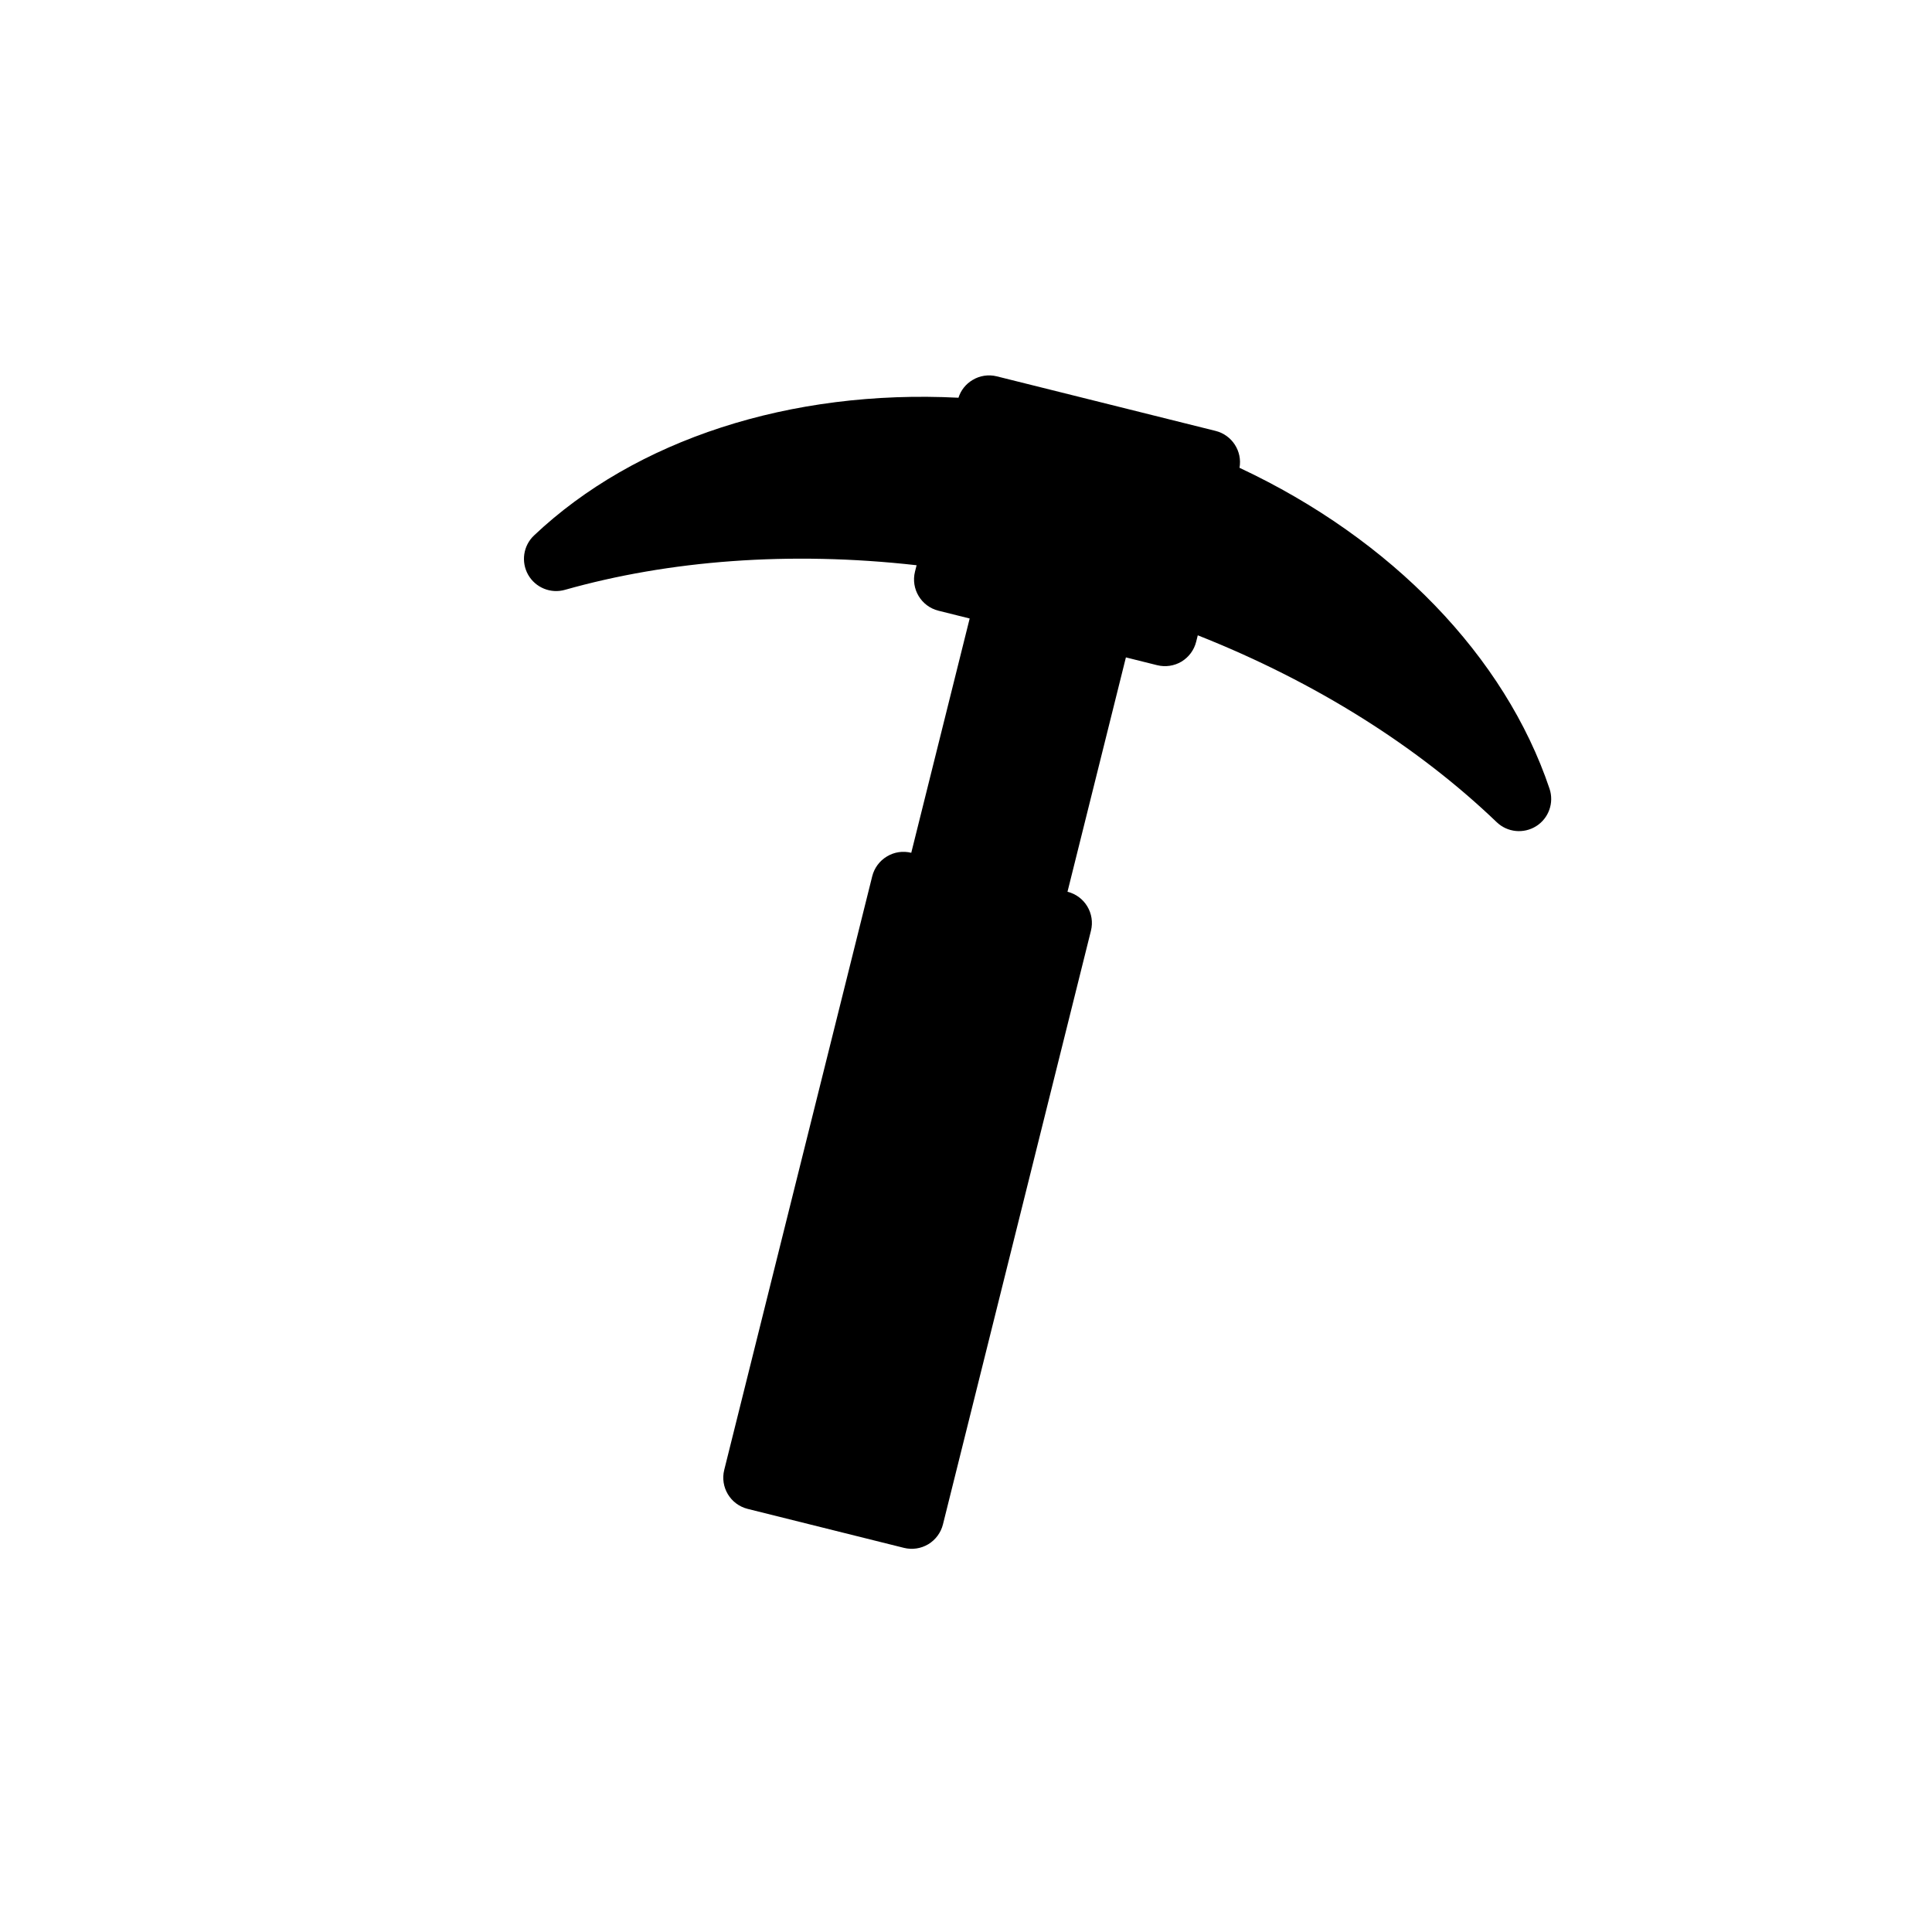
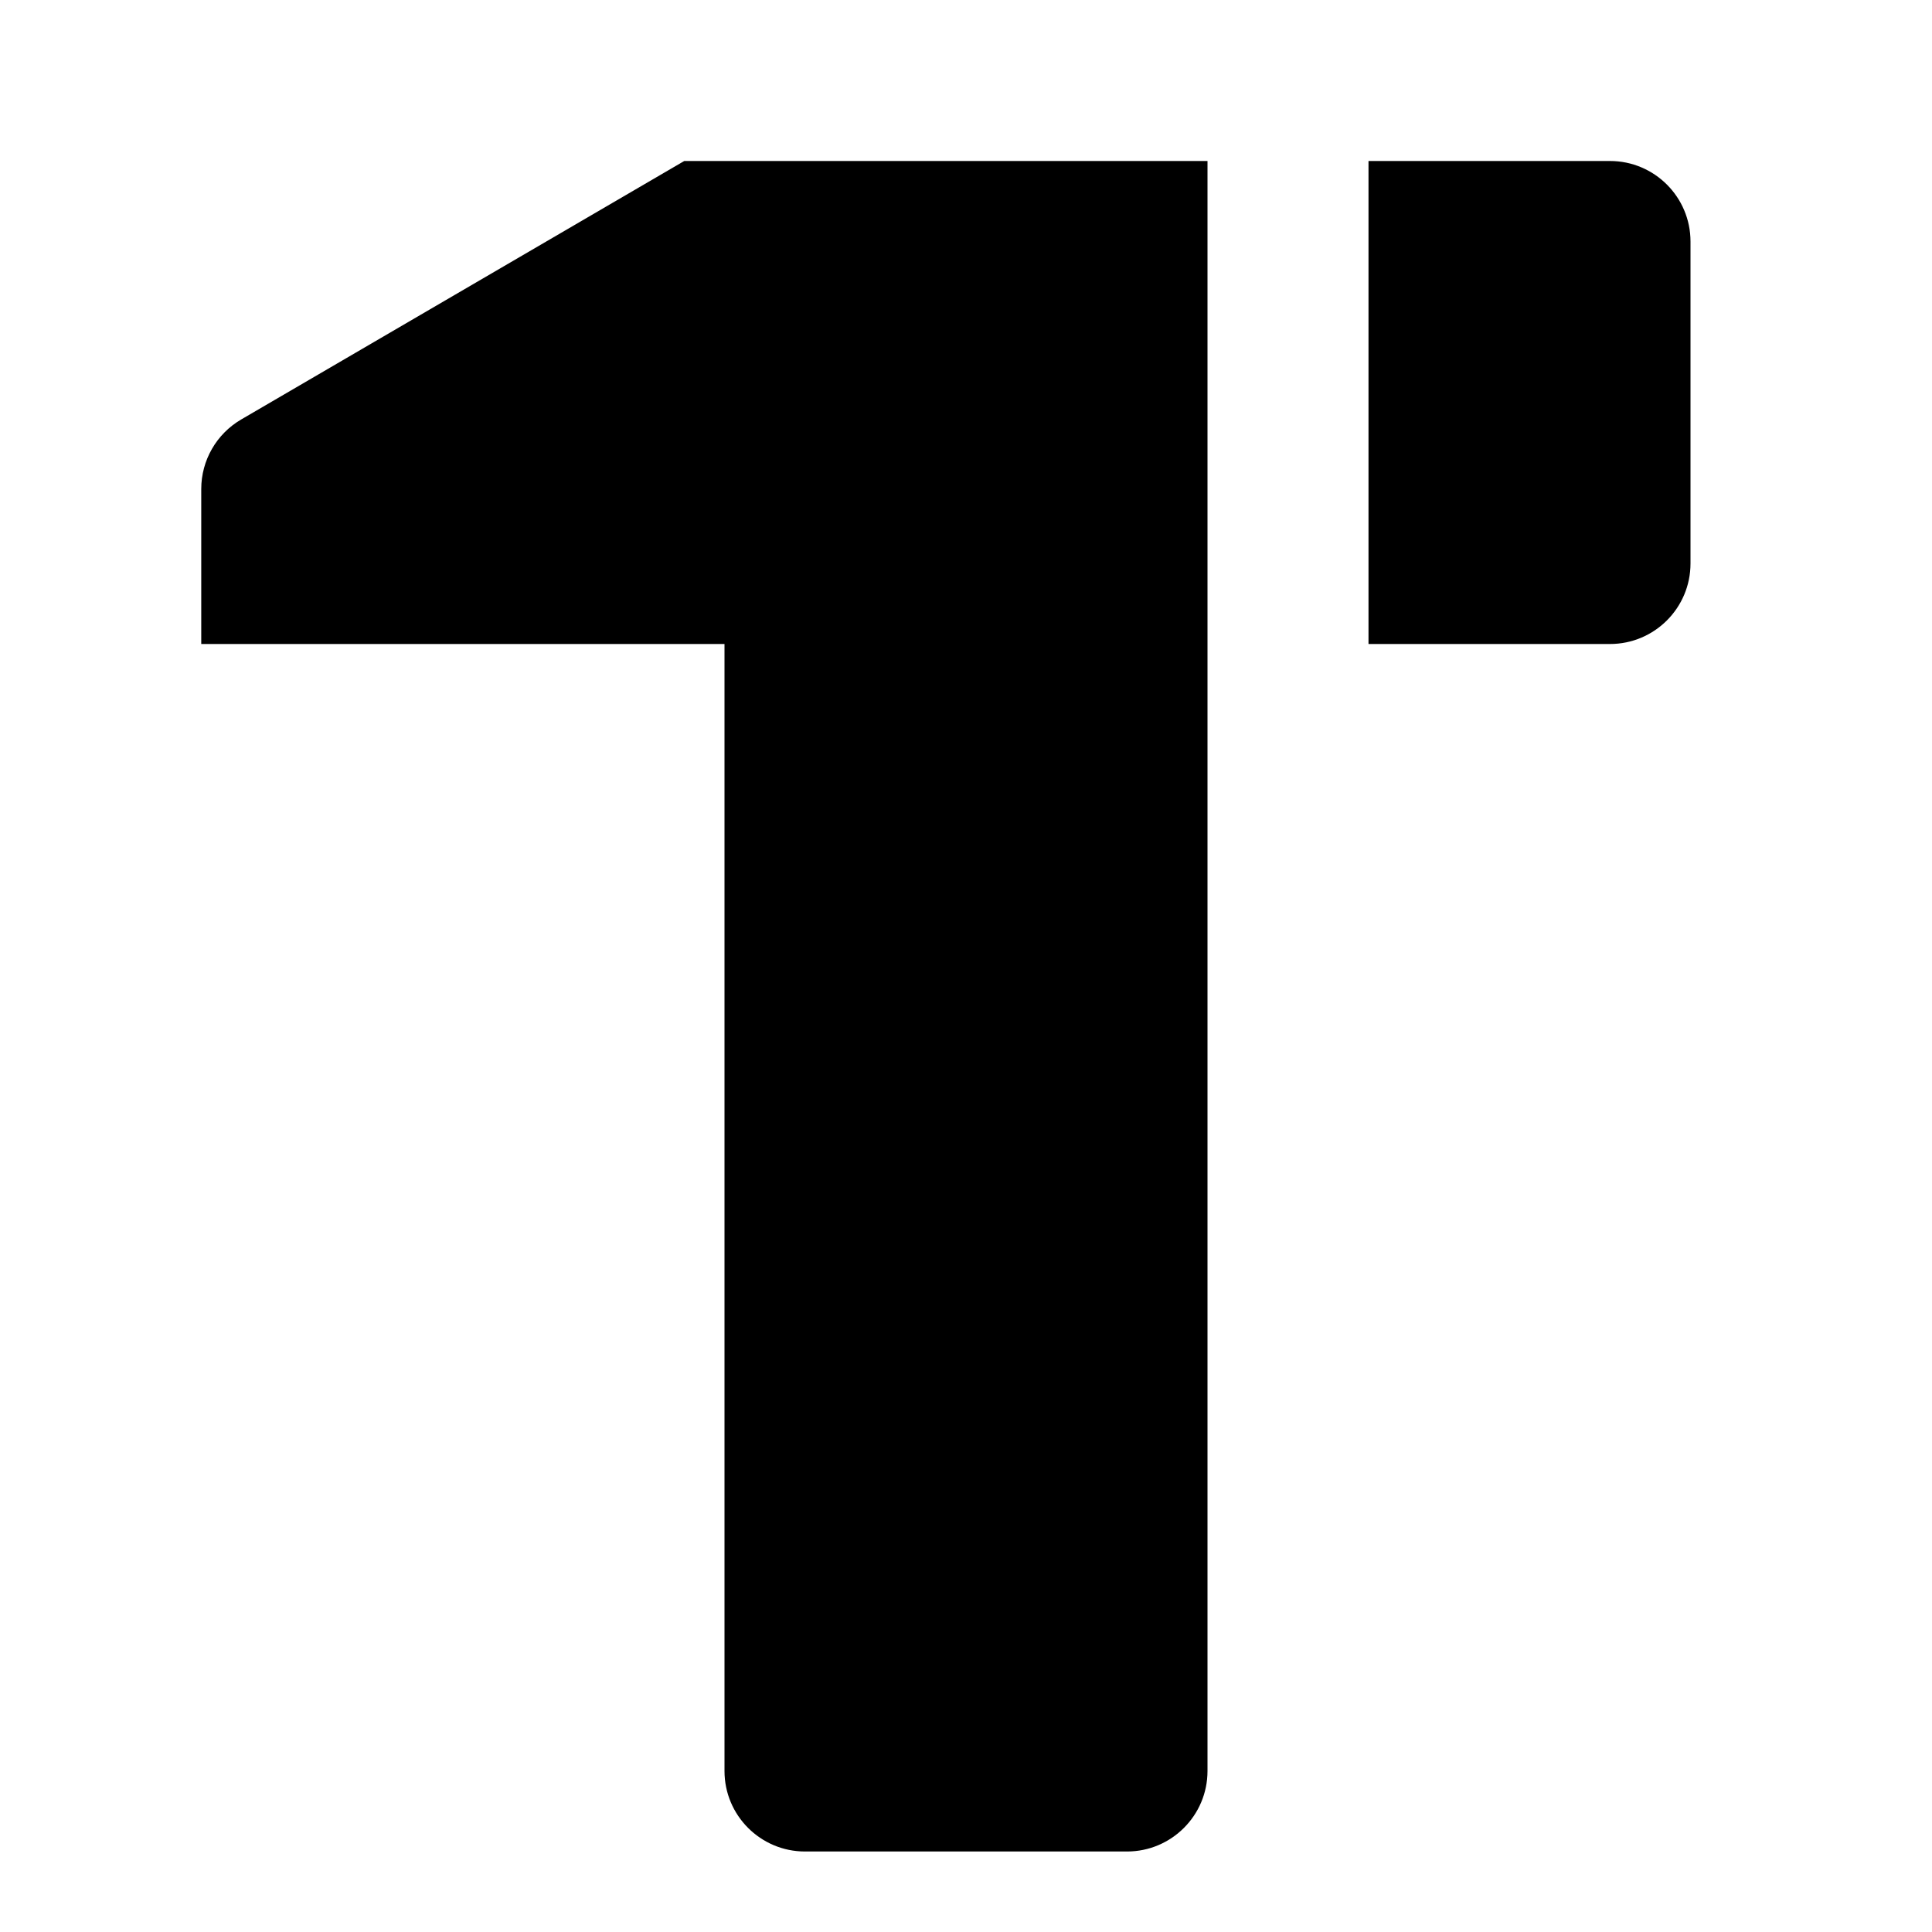
- <svg xmlns="http://www.w3.org/2000/svg" width="30" height="30" viewBox="0 0 30 30" fill="none">
-   <path d="M15.101 5.901C15.214 5.832 15.351 5.812 15.479 5.844L18.875 6.691C19.132 6.755 19.293 7.007 19.247 7.264C21.611 8.371 23.371 10.195 24.061 12.247C24.134 12.465 24.049 12.705 23.855 12.828C23.66 12.951 23.407 12.926 23.241 12.767C22.03 11.606 20.447 10.596 18.599 9.865L18.574 9.965C18.542 10.094 18.46 10.204 18.347 10.273C18.233 10.341 18.097 10.361 17.968 10.329L17.483 10.208L16.576 13.847C16.844 13.914 17.007 14.185 16.94 14.453L14.642 23.671C14.61 23.799 14.528 23.91 14.414 23.979C14.3 24.047 14.164 24.067 14.036 24.035L11.61 23.43C11.342 23.363 11.179 23.092 11.246 22.824L13.544 13.606C13.576 13.478 13.658 13.367 13.772 13.299C13.885 13.23 14.021 13.21 14.15 13.242L15.057 9.604L14.572 9.483C14.304 9.416 14.141 9.144 14.208 8.876L14.233 8.777C12.258 8.554 10.386 8.703 8.772 9.159C8.551 9.222 8.315 9.125 8.201 8.925C8.088 8.725 8.125 8.473 8.292 8.315C9.865 6.827 12.275 6.043 14.883 6.176C14.919 6.061 14.997 5.963 15.101 5.901Z" fill="black" />
+ <svg xmlns="http://www.w3.org/2000/svg" viewBox="0 0 24 24" width="20" height="20">
+   <path d="M17 8V2H20C20.552 2 21 2.448 21 3V7C21 7.552 20.552 8 20 8H17ZM15 22C15 22.552 14.552 23 14 23H10C9.448 23 9 22.552 9 22V8H2.5V6.074C2.5 5.719 2.689 5.39 2.996 5.211L8.5 2H15V22Z" />
</svg>
